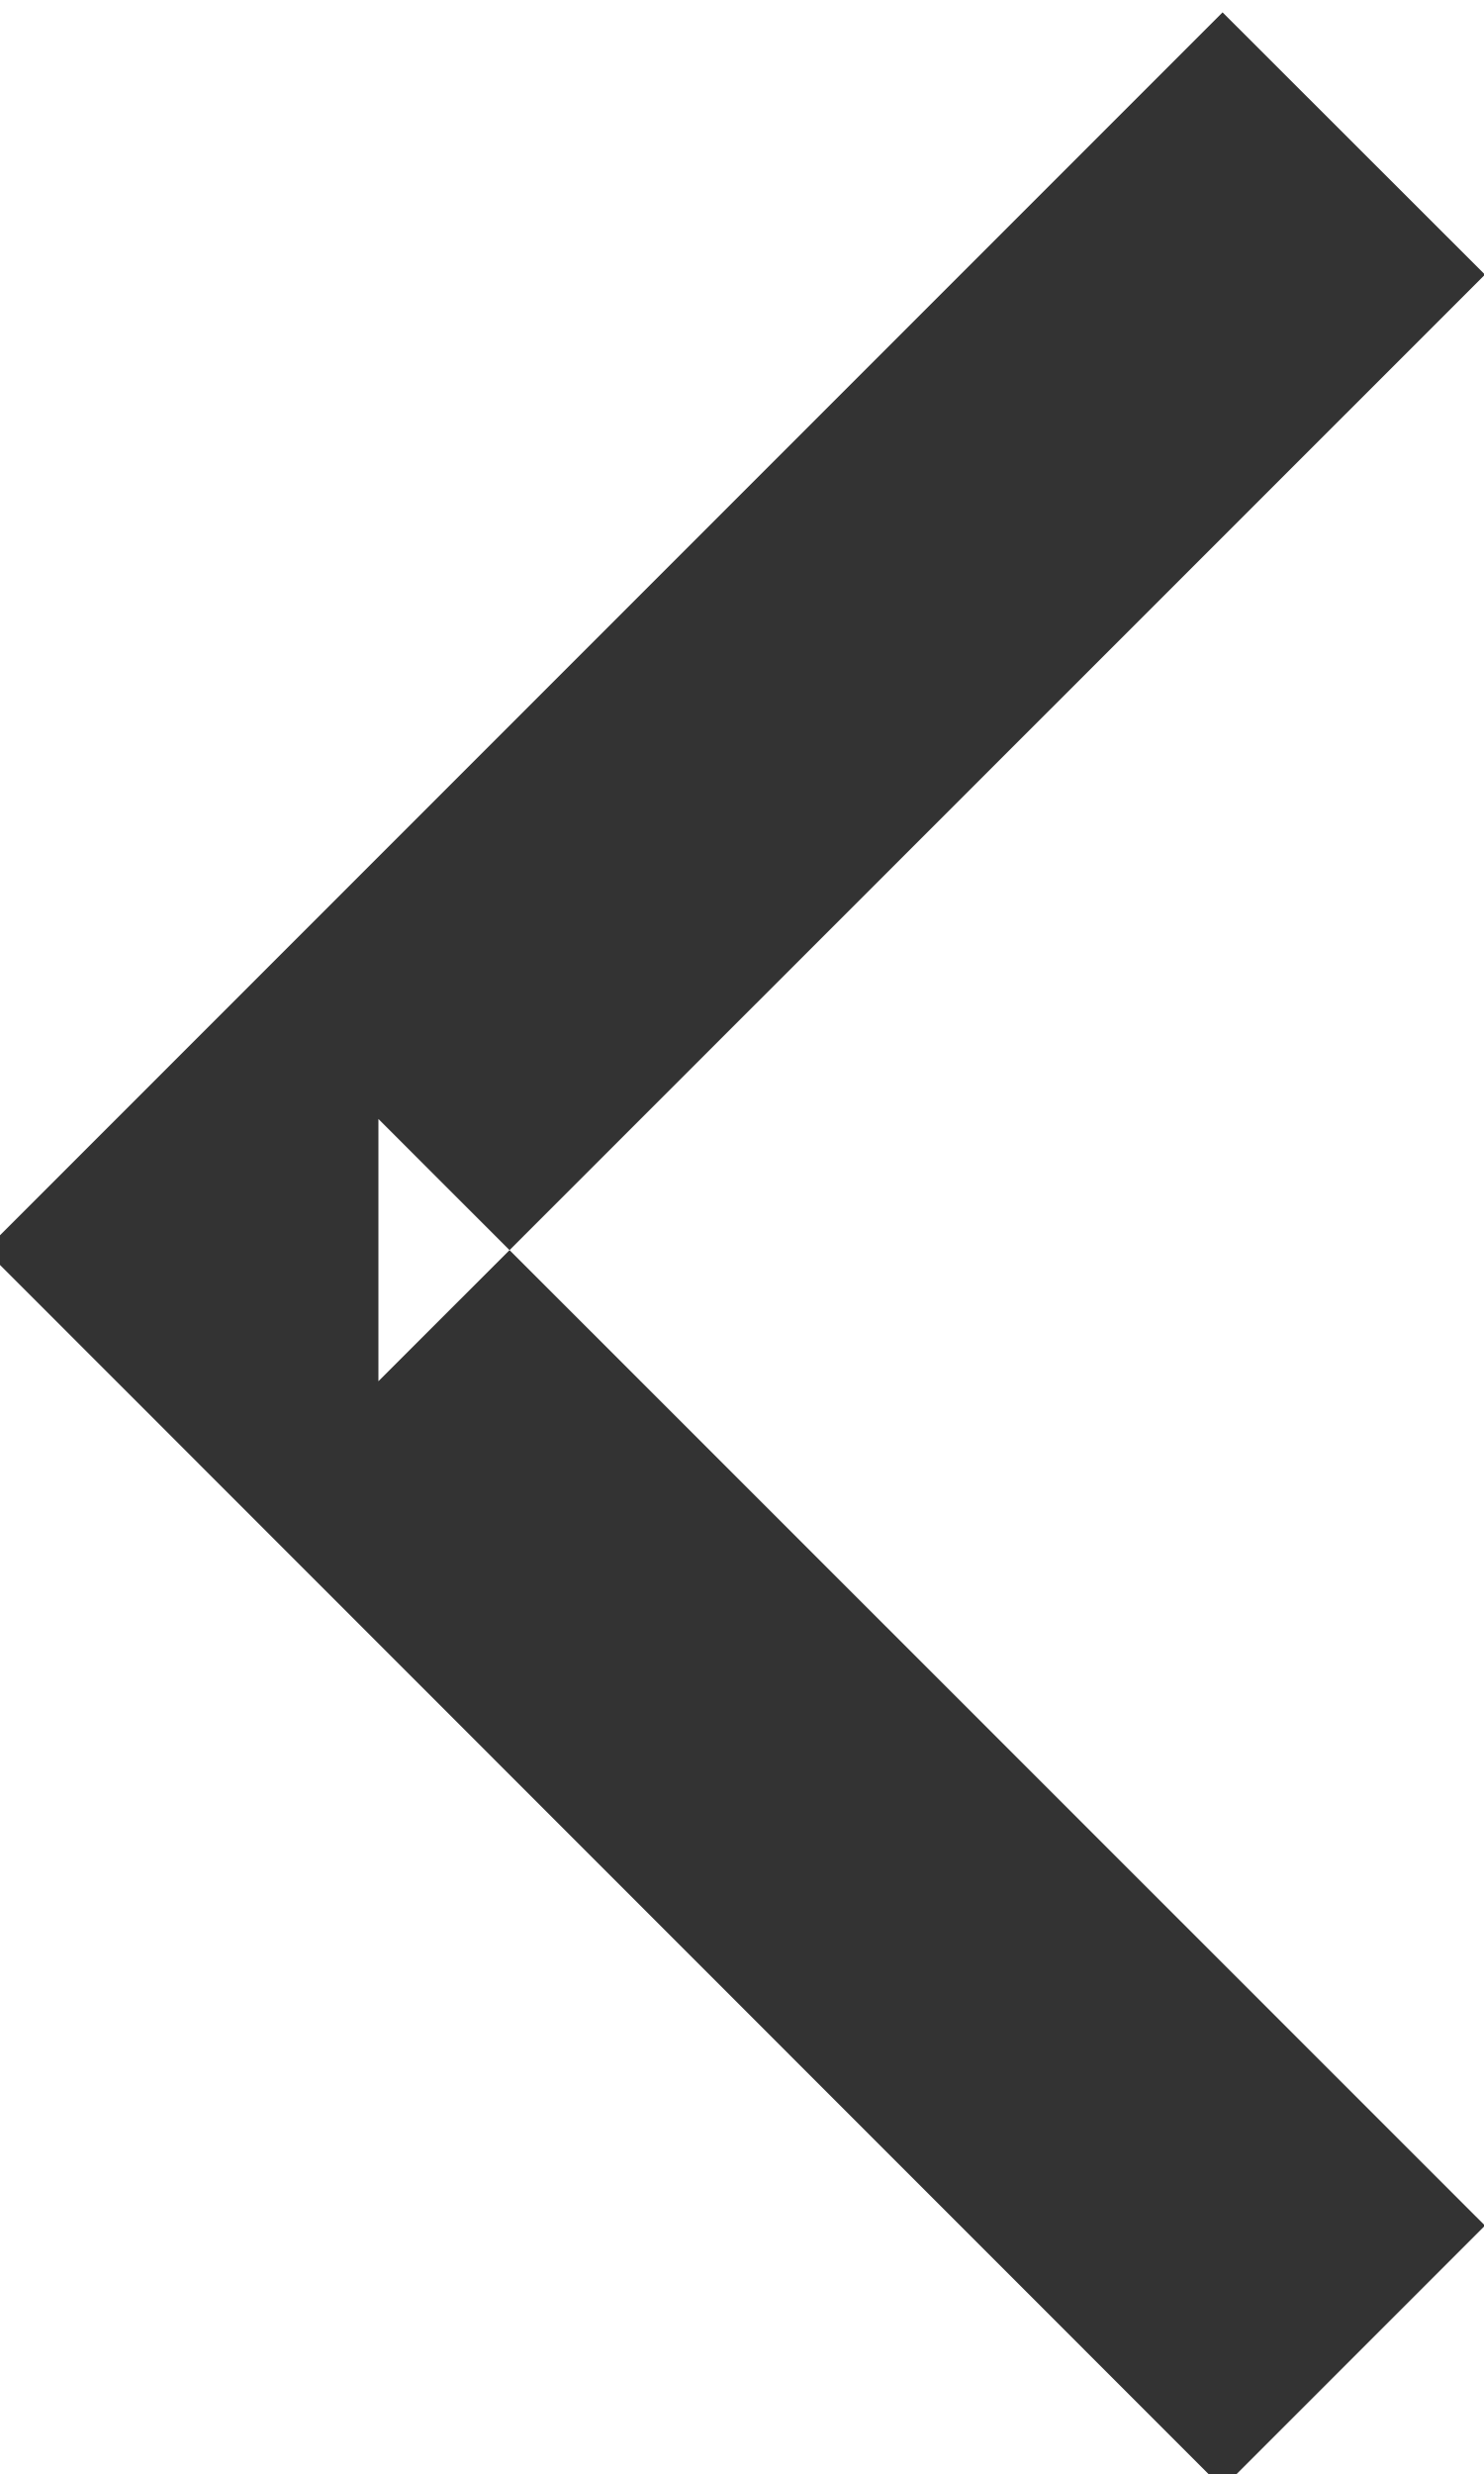
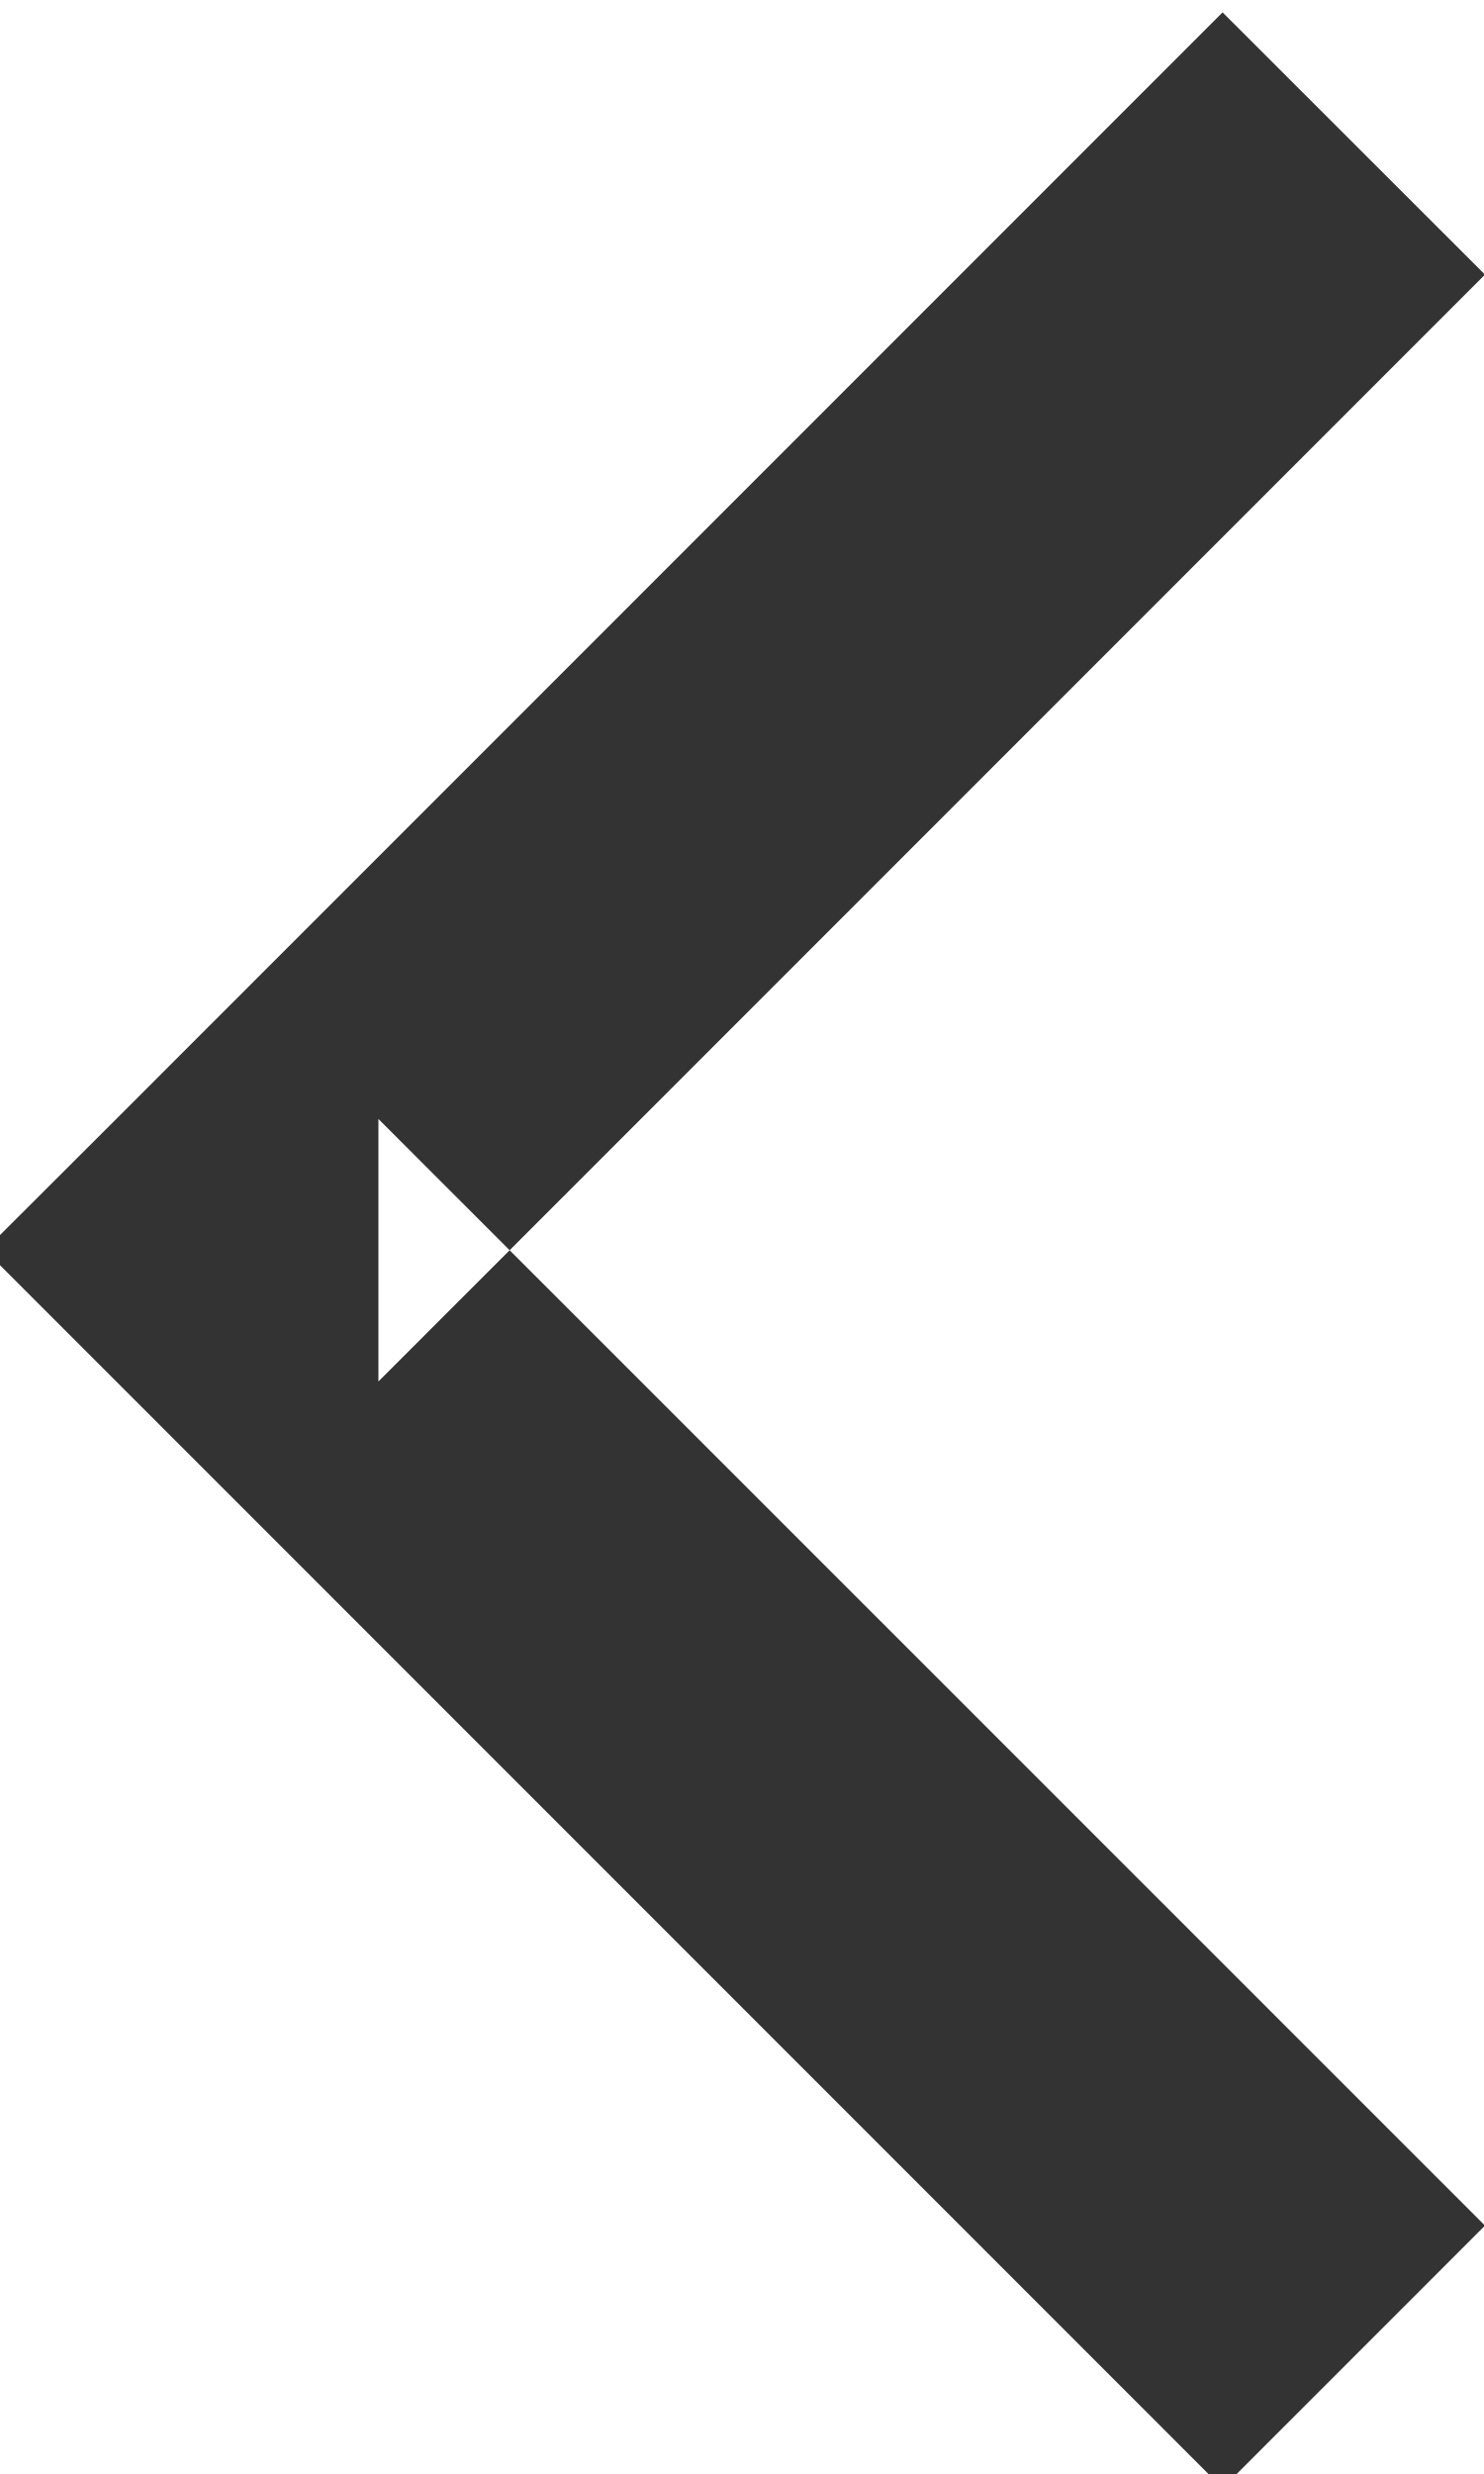
- <svg xmlns="http://www.w3.org/2000/svg" width="6" height="10" viewBox="0 0 6 10">
-   <path d="M6.004 8.996L1.53 4.523v1.06L6.004 1.11 4.943.05.47 4.523l-.53.53.53.53 4.473 4.474z" fill="#333" fill-rule="evenodd" />
+ <svg xmlns="http://www.w3.org/2000/svg" width="6px" height="10px" viewBox="0 0 6 10" version="1.1">
+   <defs />
+   <g id="1.-Главная-страница" stroke="none" stroke-width="1" fill="none" fill-rule="evenodd">
+     <g id="Главная-[Desktop-1600]" transform="translate(-357, -771)" fill="#333333">
+       <polygon id="Shape" points="363.004 779.996 358.53 775.523 358.53 776.584 363.004 772.11 361.943 771.05 357.47 775.523 356.939 776.053 357.47 776.584 361.943 781.057" />
+     </g>
+   </g>
</svg>
